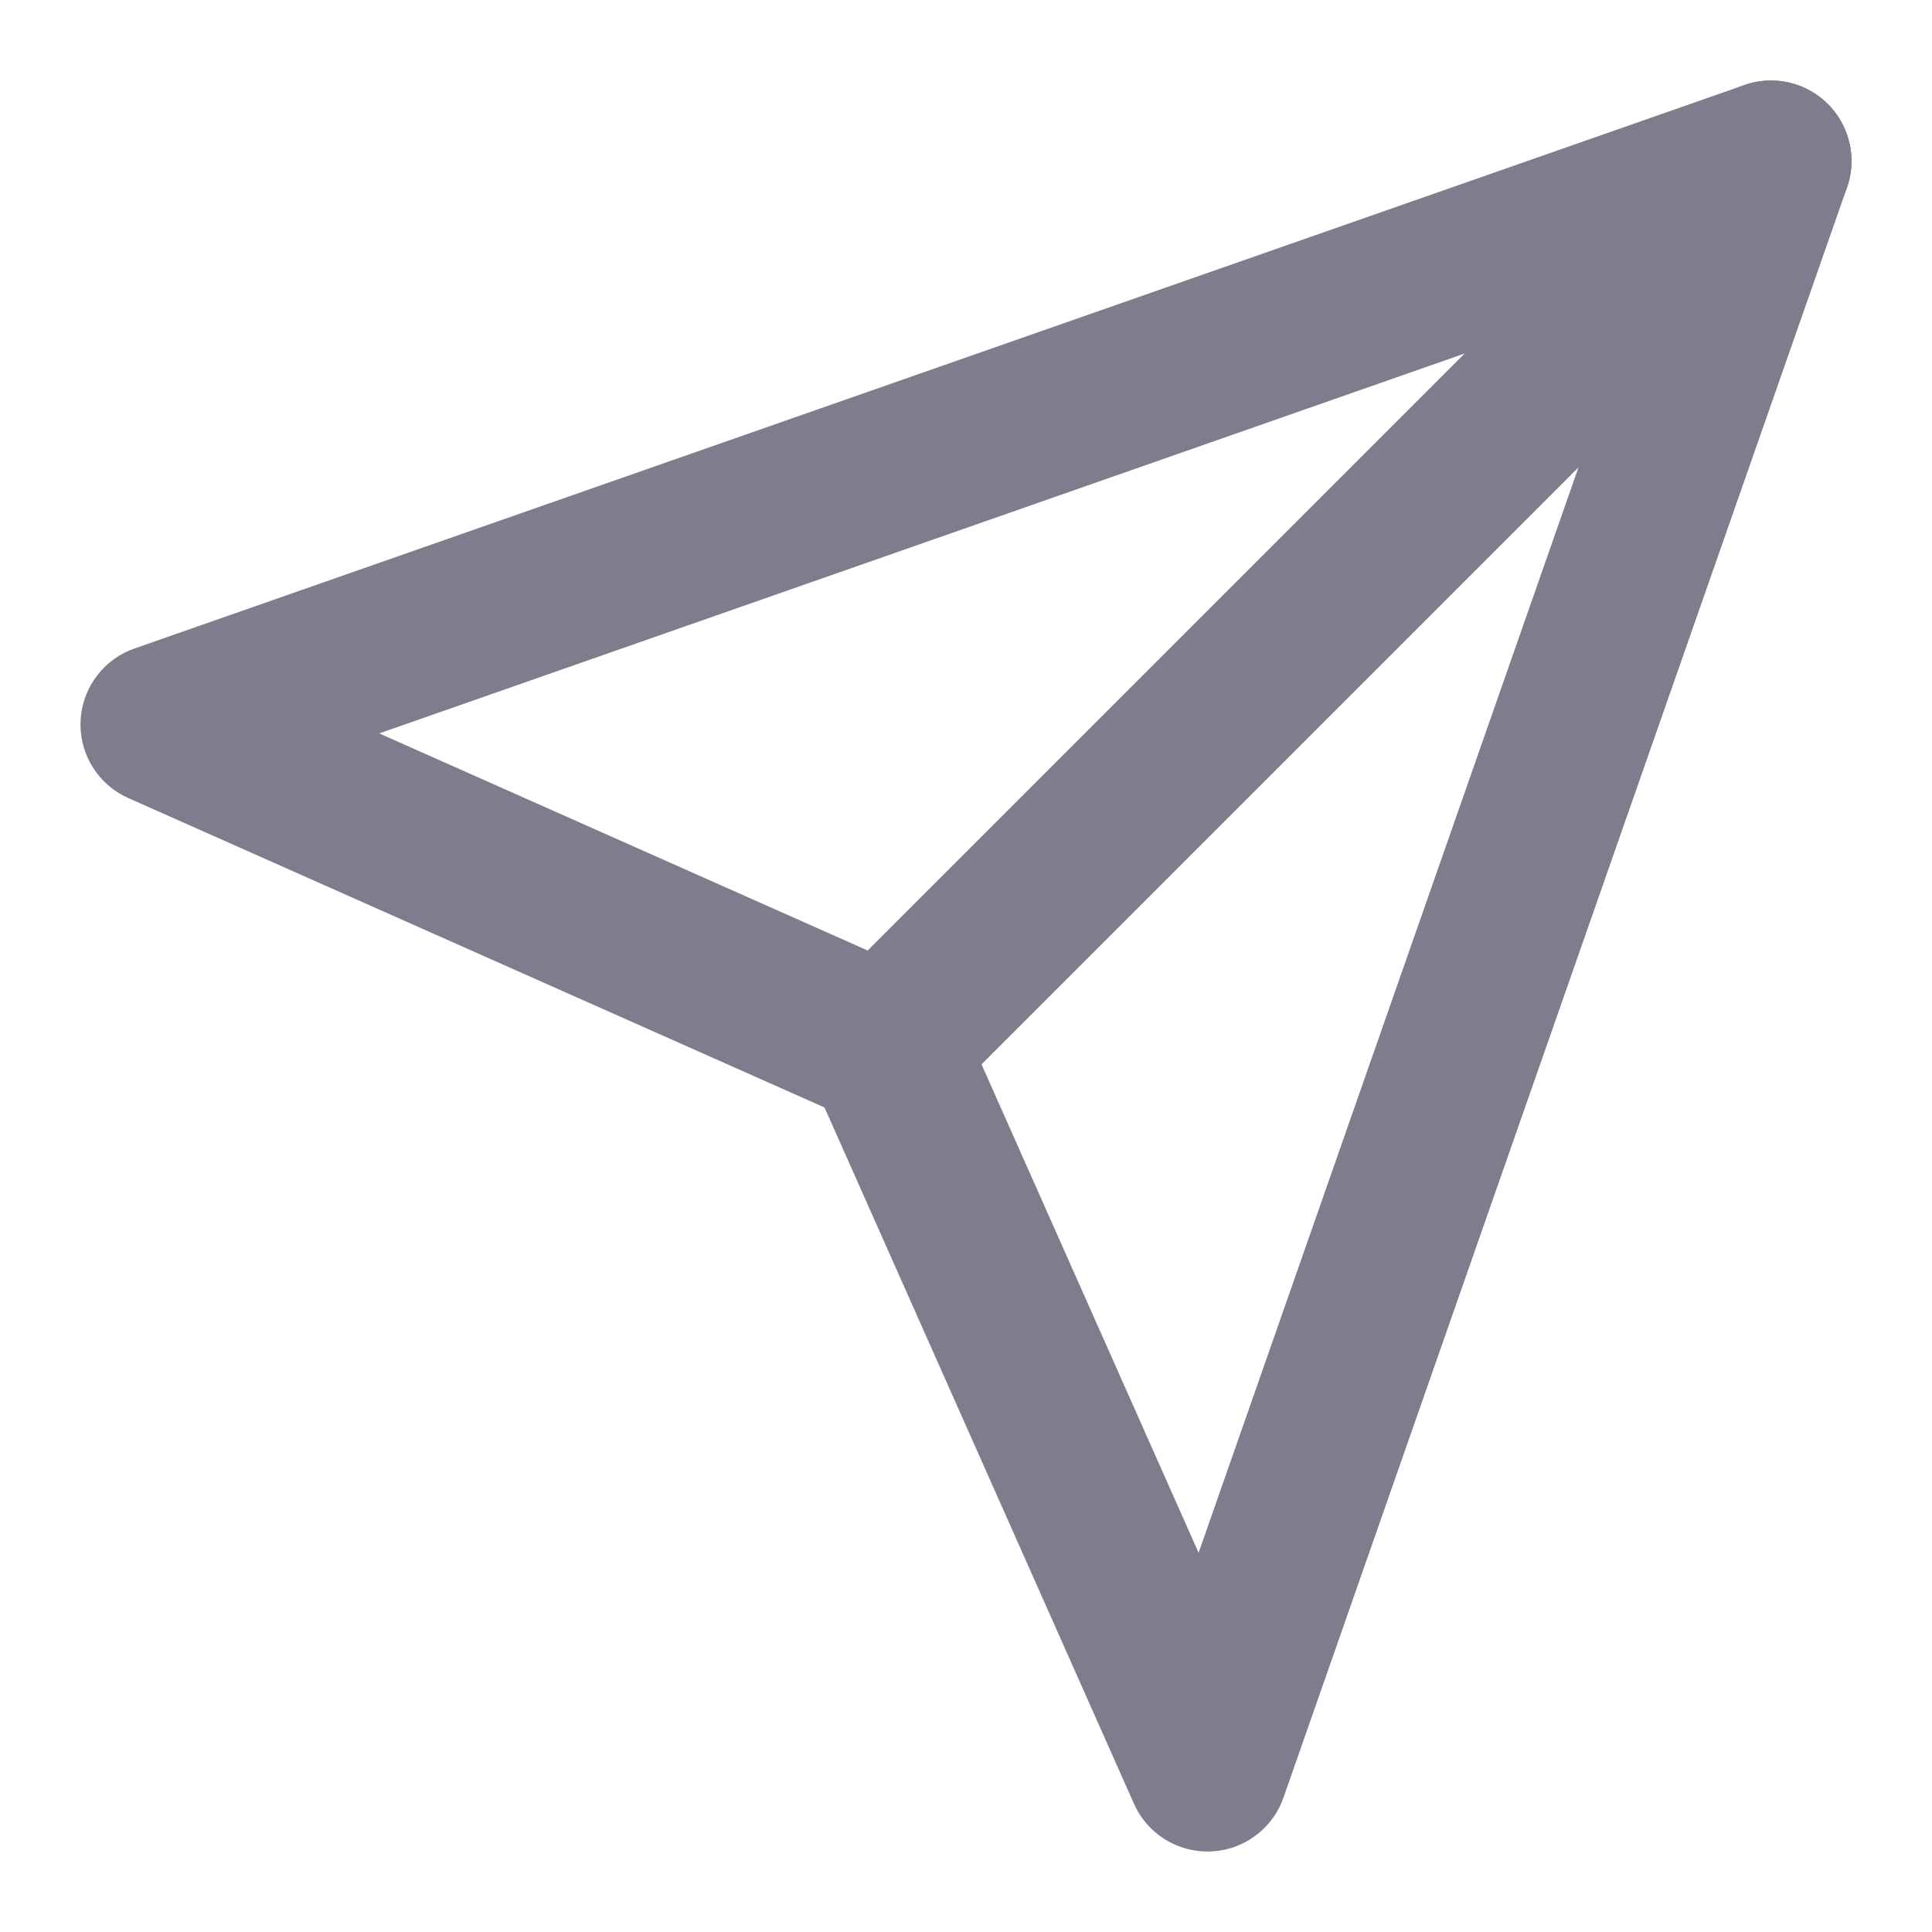
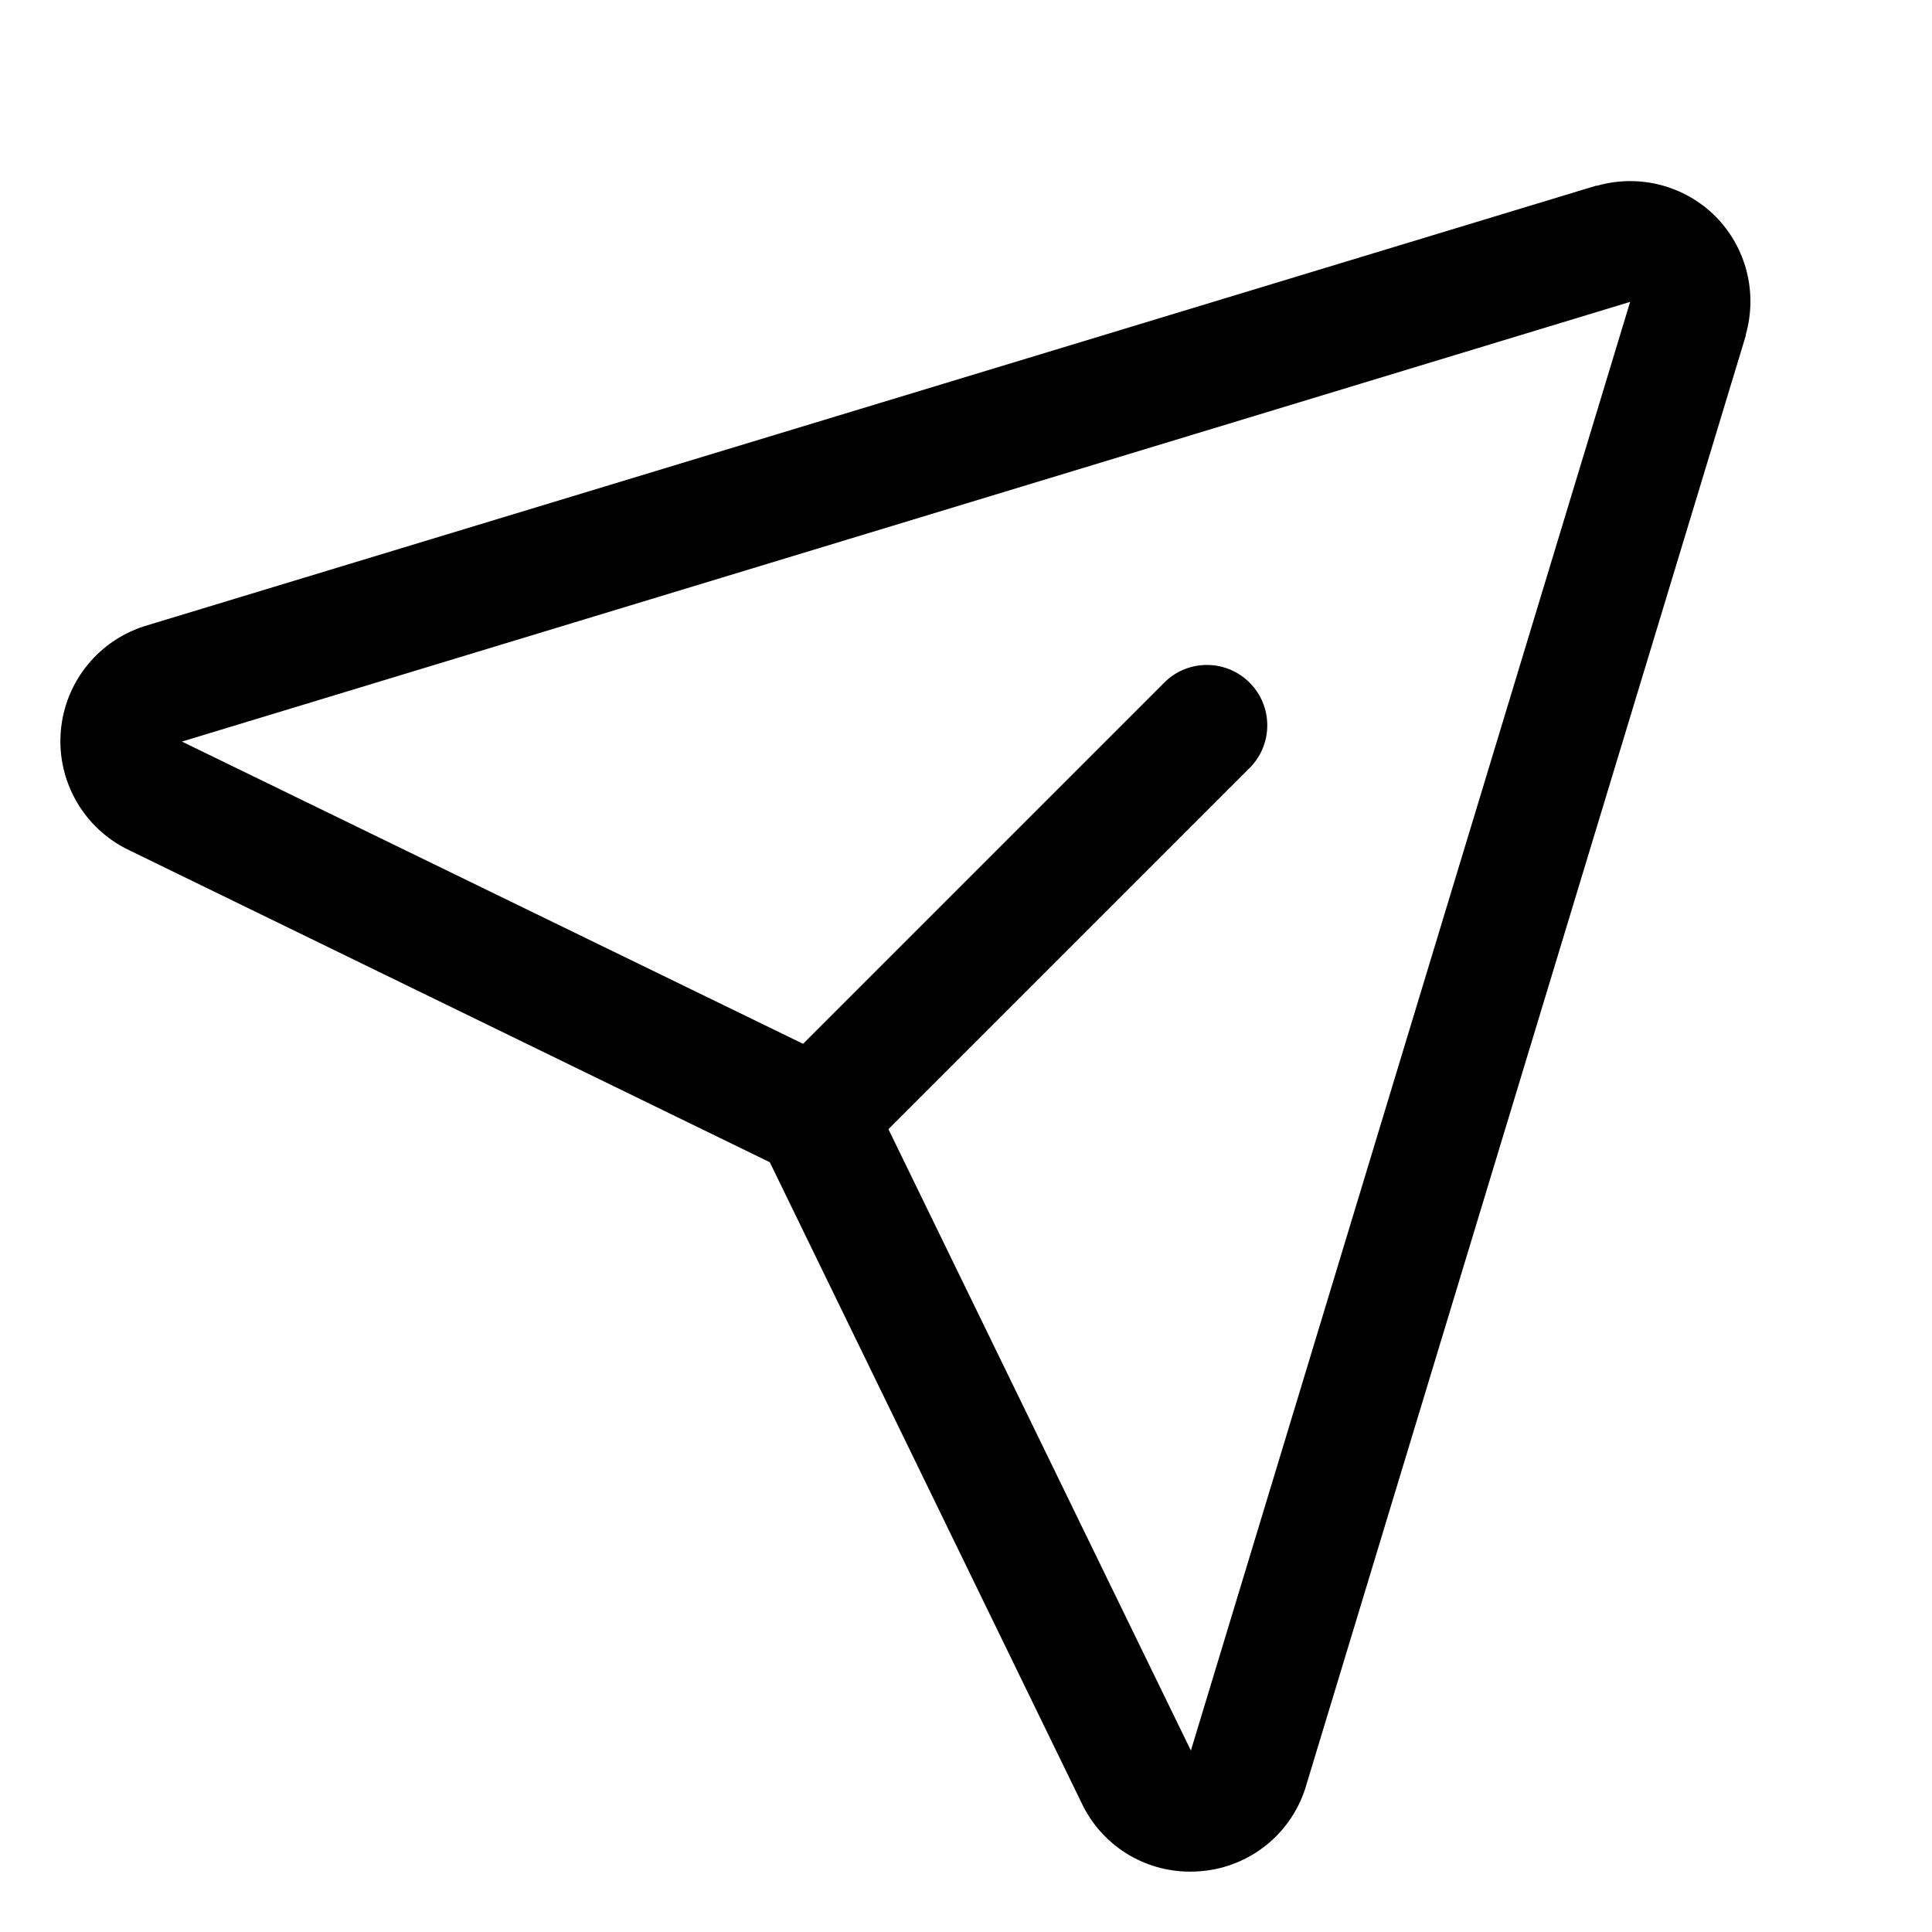
- <svg xmlns="http://www.w3.org/2000/svg" stroke="#7d7d8e" fill="none" stroke-width="2" viewBox="0 0 24 24" stroke-linecap="round" stroke-linejoin="round" class="h-4 w-4 mr-1" height="1em" width="1em">
-   <line x1="22" y1="2" x2="11" y2="13" />
-   <polygon points="22 2 15 22 11 13 2 9 22 2" />
+ <svg xmlns="http://www.w3.org/2000/svg" width="32" height="32" fill="#000000" viewBox="0 0 256 256">
+   <path d="M227.32,28.68a16,16,0,0,0-15.66-4.08l-.15,0L19.57,82.84a16,16,0,0,0-2.49,29.8L102,154l41.3,84.87A15.86,15.86,0,0,0,157.74,248q.69,0,1.38-.06a15.88,15.88,0,0,0,14-11.51l58.2-191.94c0-.05,0-.1,0-.15A16,16,0,0,0,227.32,28.68ZM157.83,231.85l-.05.14,0-.07-40.06-82.3,48-48a8,8,0,0,0-11.31-11.31l-48,48L24.08,98.25l-.07,0,.14,0L216,40Z" />
</svg>
